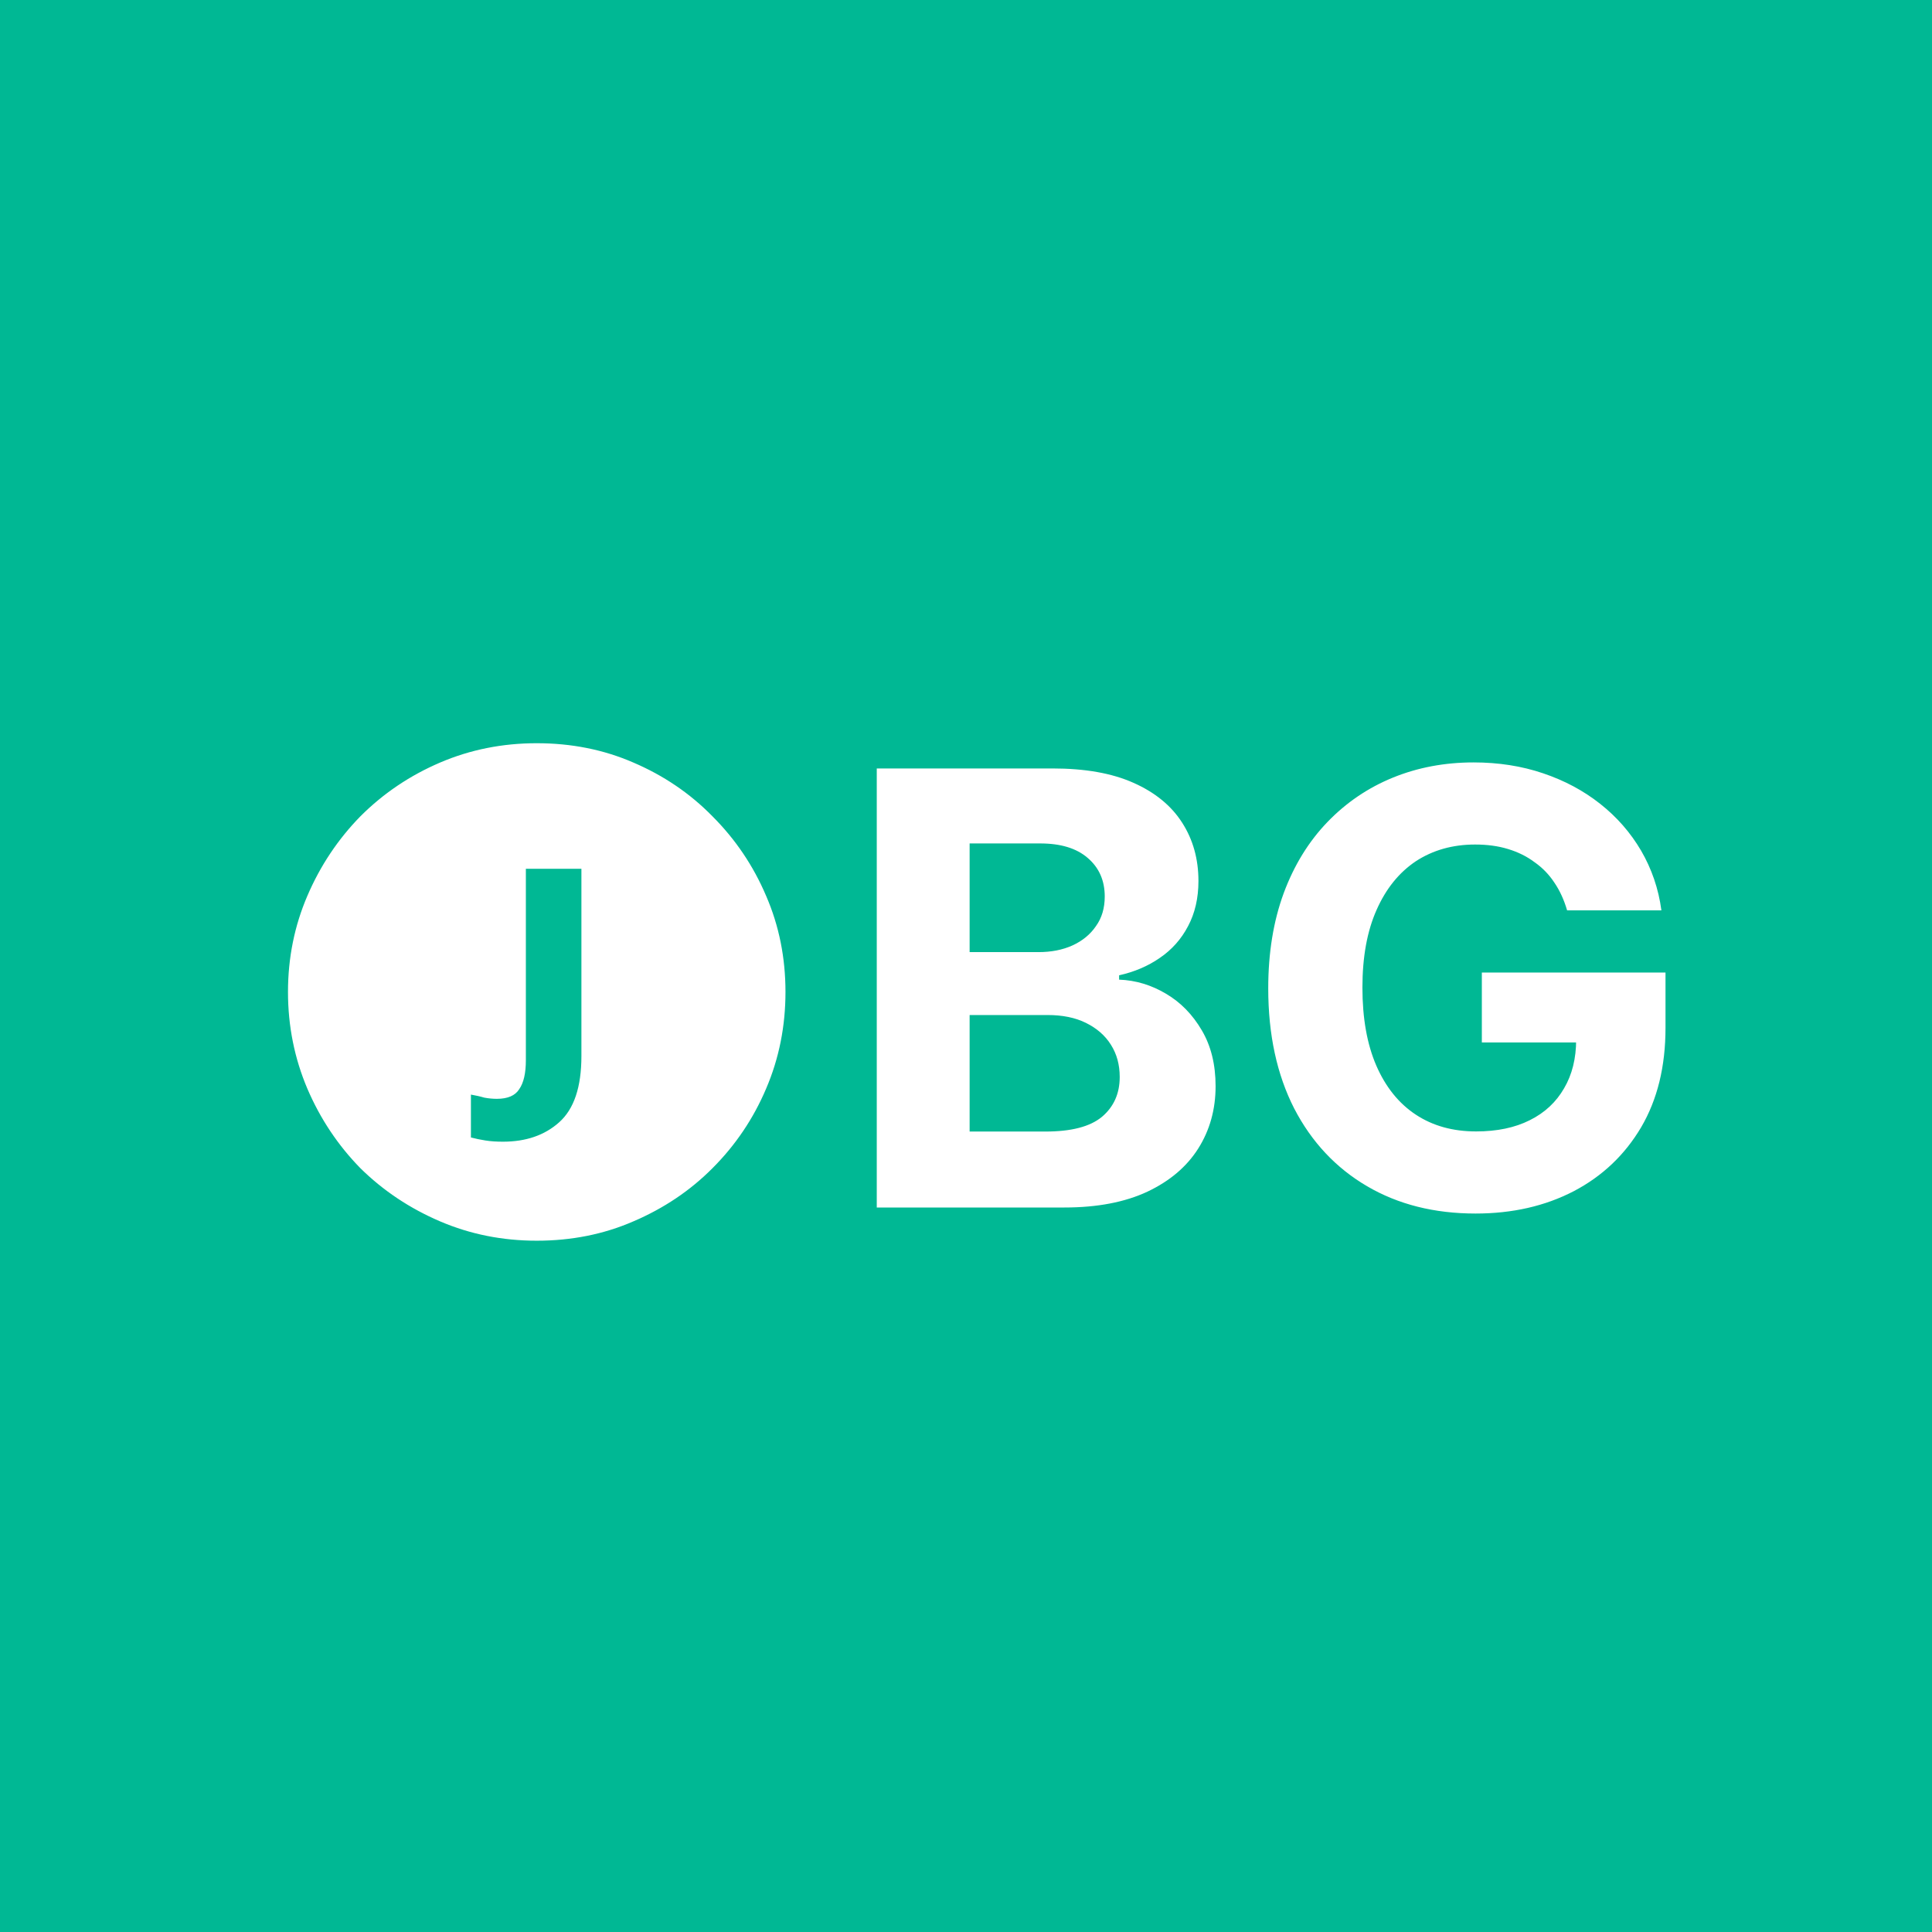
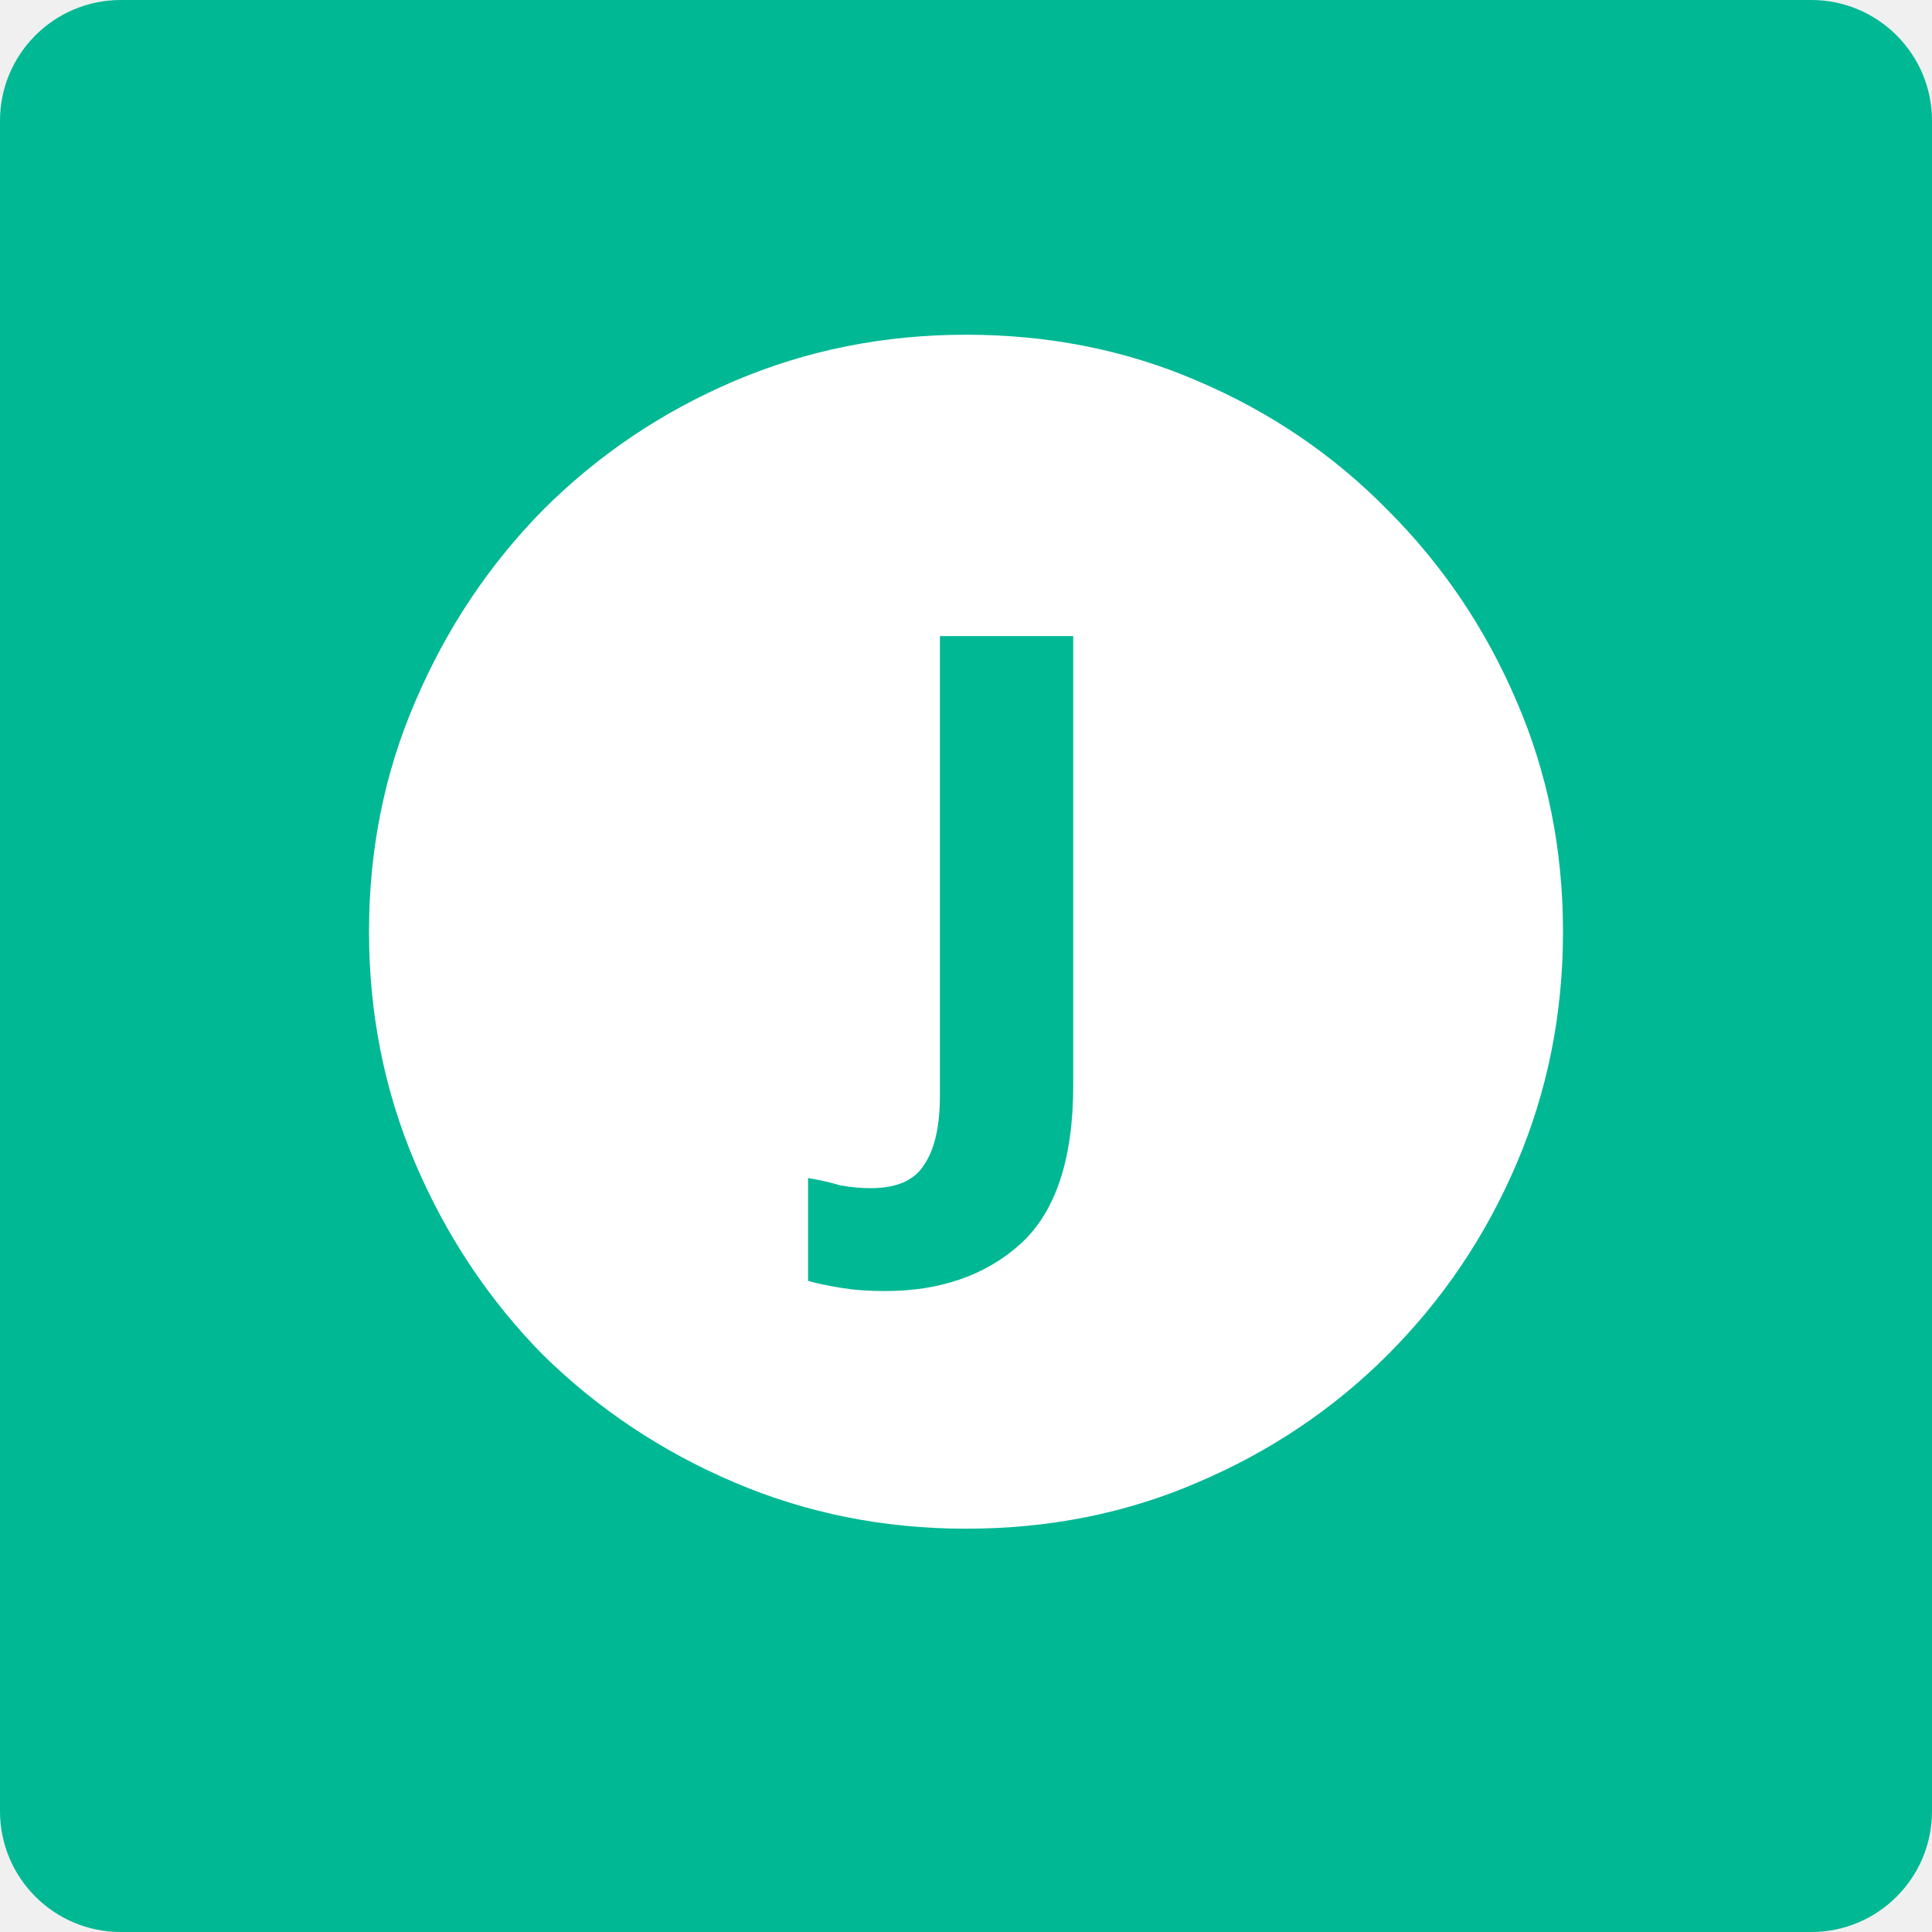
<svg xmlns="http://www.w3.org/2000/svg" width="16" height="16" viewBox="0 0 16 16" fill="none">
  <g clip-path="url(#clip0_263_114)">
-     <rect width="16" height="16" fill="#00B894" />
-     <path d="M4.165 9.455C4.355 9.455 4.51 9.402 4.63 9.295C4.754 9.185 4.815 9.002 4.815 8.745V7.195H4.355V8.78C4.355 8.887 4.337 8.967 4.3 9.02C4.267 9.073 4.205 9.1 4.115 9.1C4.082 9.1 4.047 9.097 4.01 9.09C3.977 9.08 3.94 9.072 3.9 9.065V9.42C3.937 9.43 3.977 9.438 4.02 9.445C4.064 9.452 4.112 9.455 4.165 9.455ZM4.445 10.275C4.162 10.275 3.895 10.222 3.645 10.115C3.395 10.008 3.175 9.862 2.985 9.675C2.799 9.485 2.652 9.265 2.545 9.015C2.439 8.765 2.385 8.498 2.385 8.215C2.385 7.932 2.439 7.667 2.545 7.42C2.652 7.17 2.799 6.95 2.985 6.76C3.175 6.57 3.395 6.422 3.645 6.315C3.895 6.208 4.162 6.155 4.445 6.155C4.732 6.155 4.999 6.208 5.245 6.315C5.495 6.422 5.714 6.57 5.9 6.76C6.09 6.95 6.239 7.17 6.345 7.42C6.452 7.667 6.505 7.932 6.505 8.215C6.505 8.498 6.452 8.765 6.345 9.015C6.239 9.265 6.09 9.485 5.9 9.675C5.714 9.862 5.495 10.008 5.245 10.115C4.999 10.222 4.732 10.275 4.445 10.275ZM7.261 10V6.364H8.717C8.985 6.364 9.208 6.403 9.387 6.483C9.565 6.562 9.7 6.672 9.79 6.813C9.88 6.953 9.925 7.114 9.925 7.296C9.925 7.438 9.896 7.563 9.839 7.67C9.783 7.777 9.705 7.865 9.605 7.933C9.507 8.001 9.394 8.049 9.268 8.077V8.113C9.406 8.118 9.536 8.158 9.657 8.23C9.779 8.302 9.877 8.403 9.953 8.533C10.029 8.662 10.067 8.816 10.067 8.995C10.067 9.188 10.019 9.36 9.923 9.512C9.828 9.662 9.688 9.781 9.502 9.869C9.316 9.956 9.087 10 8.815 10H7.261ZM8.03 9.371H8.657C8.871 9.371 9.027 9.331 9.126 9.249C9.224 9.166 9.273 9.056 9.273 8.919C9.273 8.818 9.249 8.729 9.2 8.652C9.152 8.575 9.082 8.515 8.993 8.471C8.904 8.427 8.798 8.406 8.675 8.406H8.03V9.371ZM8.03 7.885H8.6C8.705 7.885 8.799 7.867 8.881 7.83C8.964 7.792 9.029 7.739 9.076 7.67C9.125 7.602 9.149 7.52 9.149 7.424C9.149 7.292 9.102 7.186 9.009 7.106C8.916 7.025 8.785 6.985 8.614 6.985H8.03V7.885ZM12.978 7.539C12.953 7.453 12.918 7.376 12.873 7.31C12.829 7.243 12.774 7.186 12.708 7.14C12.644 7.092 12.571 7.056 12.488 7.031C12.406 7.006 12.316 6.994 12.216 6.994C12.031 6.994 11.867 7.04 11.726 7.132C11.587 7.225 11.478 7.359 11.4 7.536C11.322 7.711 11.283 7.925 11.283 8.178C11.283 8.432 11.321 8.647 11.398 8.825C11.475 9.002 11.584 9.138 11.725 9.231C11.866 9.324 12.032 9.37 12.224 9.37C12.398 9.37 12.546 9.339 12.669 9.277C12.794 9.215 12.888 9.126 12.953 9.013C13.02 8.899 13.053 8.765 13.053 8.61L13.209 8.633H12.272V8.054H13.793V8.512C13.793 8.832 13.726 9.106 13.591 9.336C13.456 9.564 13.27 9.741 13.033 9.865C12.796 9.988 12.525 10.05 12.22 10.05C11.879 10.05 11.58 9.975 11.322 9.824C11.064 9.673 10.862 9.458 10.718 9.18C10.575 8.9 10.503 8.569 10.503 8.185C10.503 7.891 10.546 7.628 10.631 7.397C10.717 7.165 10.838 6.969 10.993 6.808C11.148 6.647 11.329 6.524 11.535 6.44C11.741 6.356 11.964 6.314 12.204 6.314C12.41 6.314 12.602 6.344 12.779 6.404C12.957 6.464 13.114 6.548 13.252 6.657C13.39 6.766 13.503 6.895 13.591 7.045C13.678 7.195 13.735 7.359 13.759 7.539H12.978Z" fill="white" />
+     <path d="M0 1C0 0.448 0.448 0 1 0H15C15.552 0 16 0.448 16 1V15C16 15.552 15.552 16 15 16H1C0.448 16 0 15.552 0 15V1Z" fill="#00B894" />
+     <path d="M7.328 10.692C7.784 10.692 8.156 10.564 8.444 10.308C8.74 10.044 8.888 9.604 8.888 8.988V5.268H7.784V9.072C7.784 9.328 7.74 9.52 7.652 9.648C7.572 9.776 7.424 9.84 7.208 9.84C7.128 9.84 7.044 9.832 6.956 9.816C6.876 9.792 6.788 9.772 6.692 9.756V10.608C6.78 10.632 6.876 10.652 6.98 10.668C7.084 10.684 7.2 10.692 7.328 10.692ZM8 12.66C7.32 12.66 6.68 12.532 6.08 12.276C5.48 12.02 4.952 11.668 4.496 11.22C4.048 10.764 3.696 10.236 3.44 9.636C3.184 9.036 3.056 8.396 3.056 7.716C3.056 7.036 3.184 6.4 3.44 5.808C3.696 5.208 4.048 4.68 4.496 4.224C4.952 3.768 5.48 3.412 6.08 3.156C6.68 2.9 7.32 2.772 8 2.772C8.688 2.772 9.328 2.9 9.92 3.156C10.52 3.412 11.044 3.768 11.492 4.224C11.948 4.68 12.304 5.208 12.56 5.808C12.816 6.4 12.944 7.036 12.944 7.716C12.944 8.396 12.816 9.036 12.56 9.636C12.304 10.236 11.948 10.764 11.492 11.22C11.044 11.668 10.52 12.02 9.92 12.276C9.328 12.532 8.688 12.66 8 12.66Z" fill="white" />
  </g>
  <defs>
    <clipPath id="clip0_263_114">
-       <rect width="16" height="16" fill="white" />
+       <path d="M0 1C0 0.448 0.448 0 1 0H15C15.552 0 16 0.448 16 1V15C16 15.552 15.552 16 15 16H1C0.448 16 0 15.552 0 15V1Z" fill="white" />
    </clipPath>
  </defs>
</svg>
